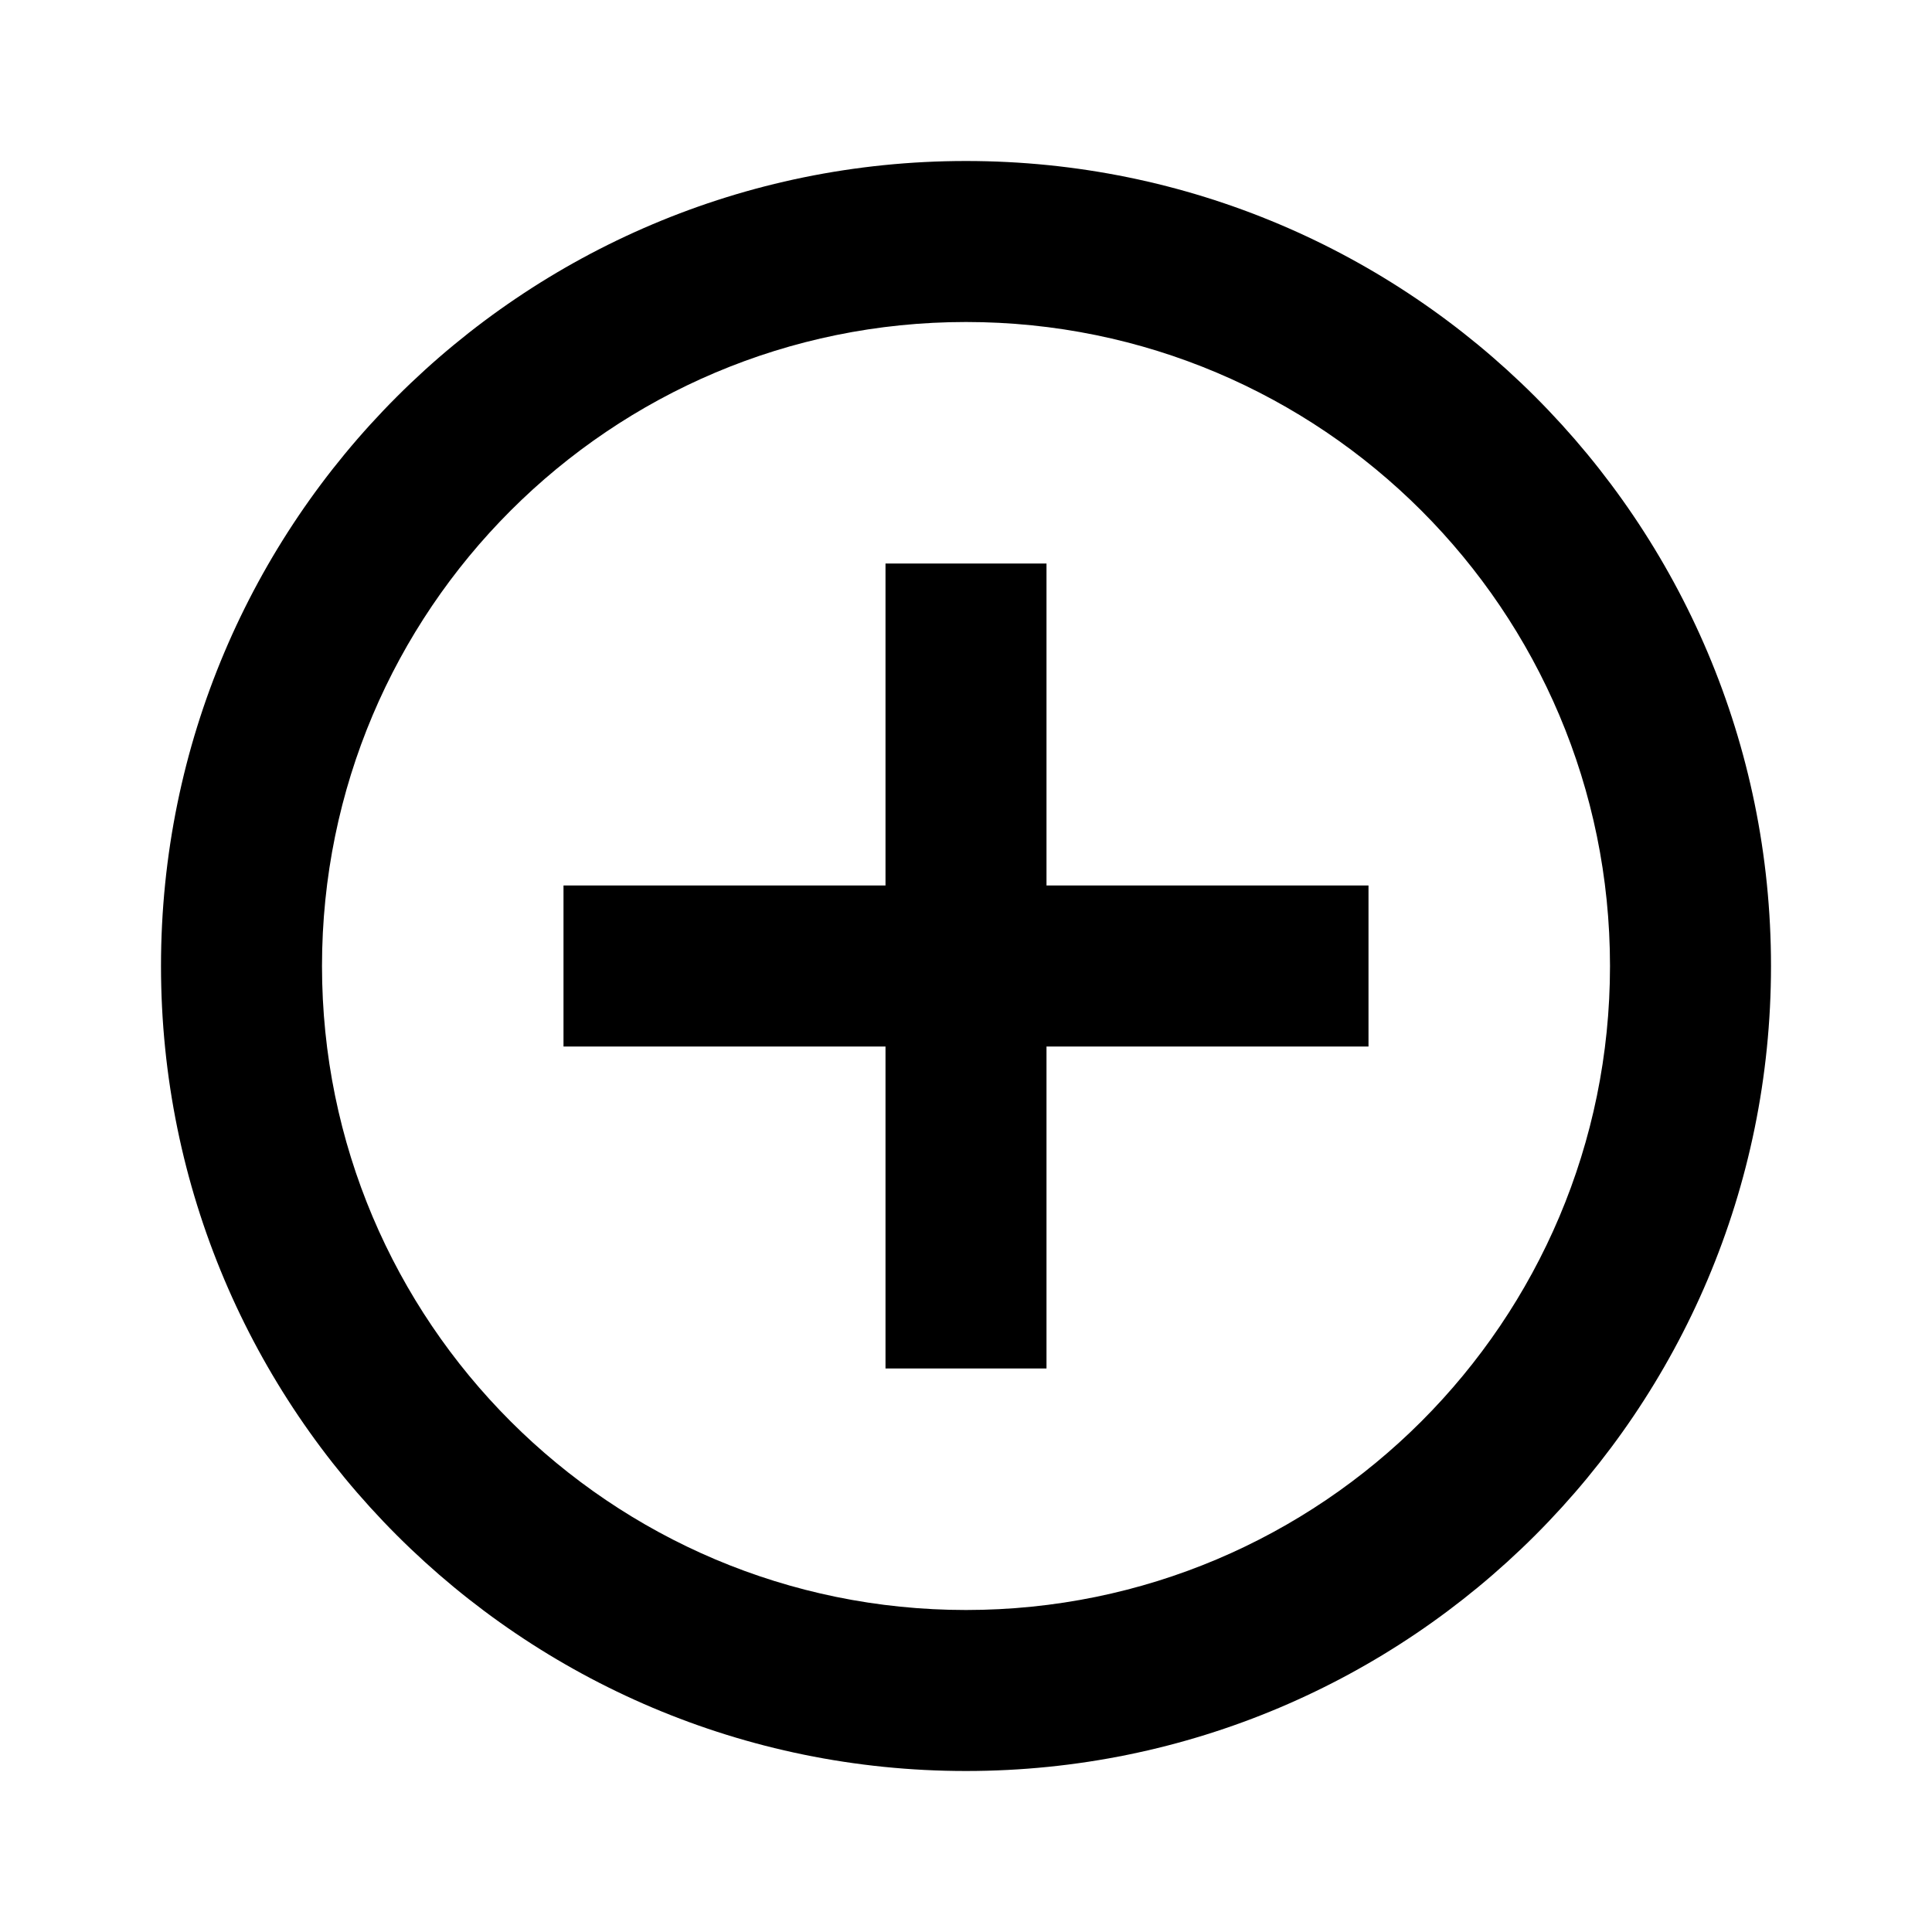
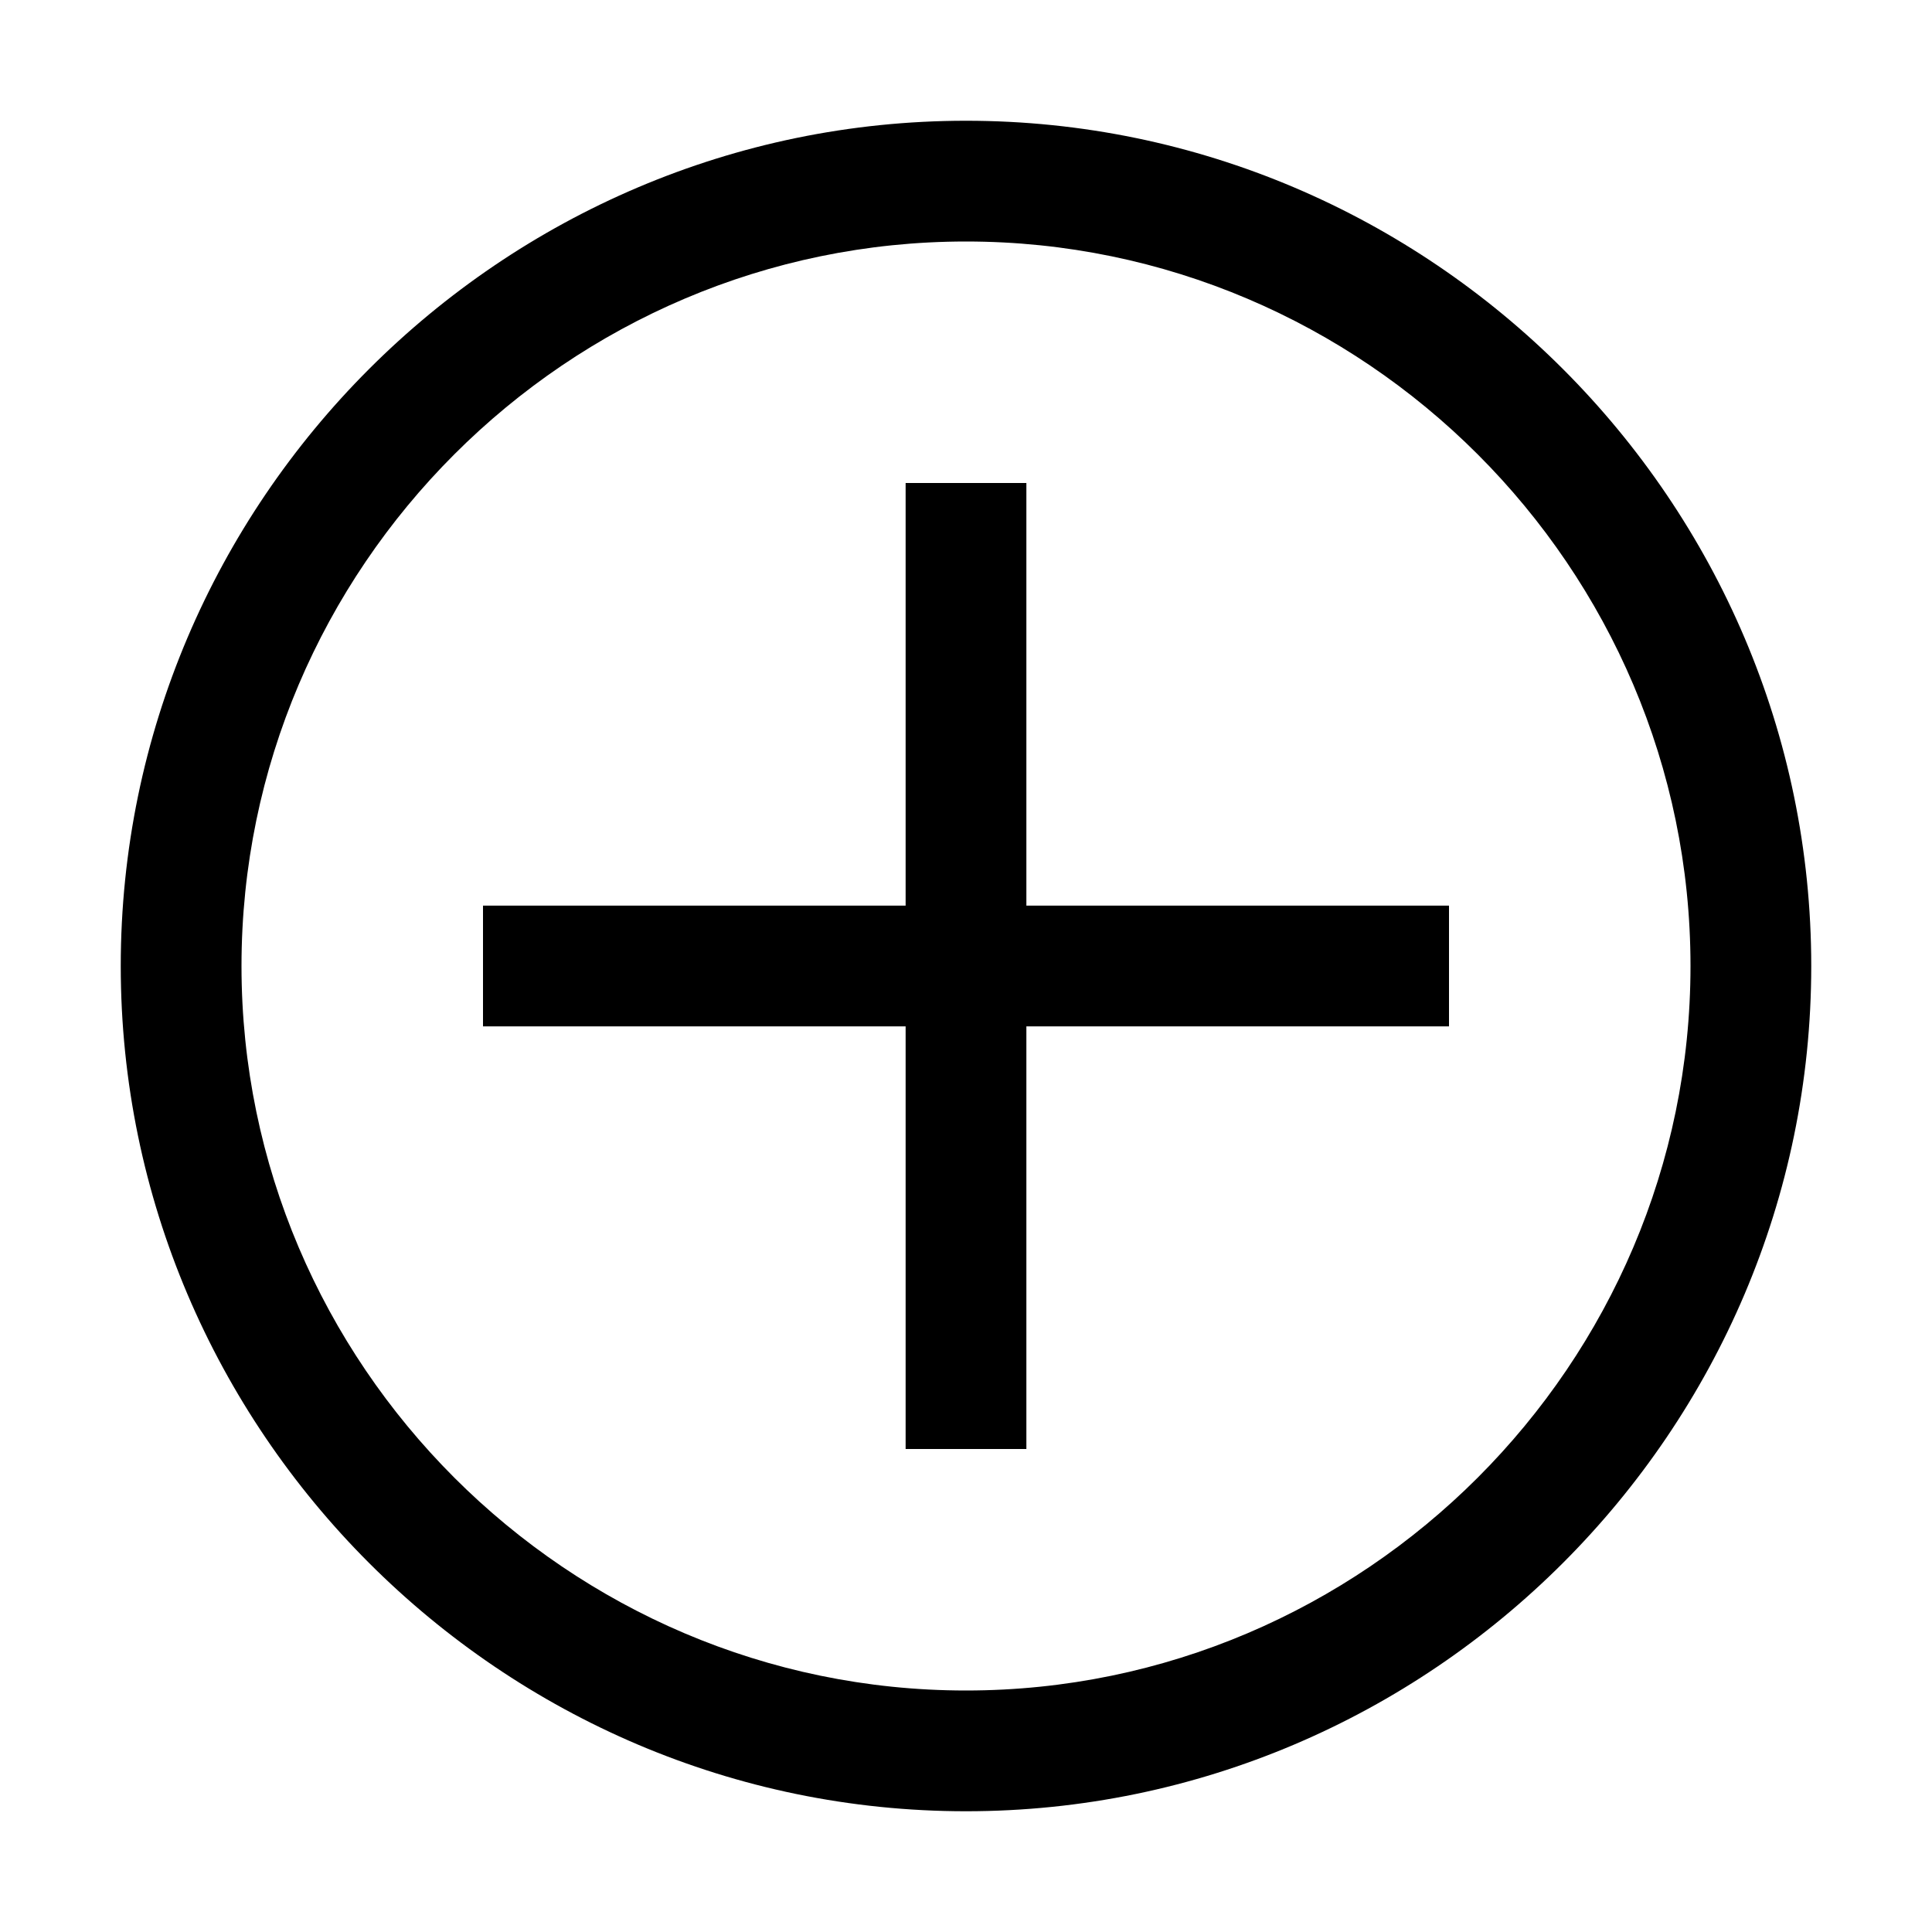
- <svg xmlns="http://www.w3.org/2000/svg" width="24px" height="24px" viewBox="0 0 24 24">
-   <g>
-     <path fill="none" d="M0 0h24v24H0z" />
-     <path d="M11 11V7h2v4h4v2h-4v4h-2v-4H7v-2h4zm1 11C6.477 22 2 17.523 2 12S6.477 2 12 2s10 4.477 10 10-4.477 10-10 10zm0-2a8 8 0 1 0 0-16 8 8 0 0 0 0 16z" />
-   </g>
+ <svg xmlns="http://www.w3.org/2000/svg" fill="#000000" version="1.1" id="icon" width="800px" height="800px" viewBox="0 0 32 32" xml:space="preserve">
+   <style type="text/css">
+ 	.st0{fill:none;}
+ </style>
+   <path d="M16,4c6.6,0,12,5.4,12,12s-5.4,12-12,12S4,22.6,4,16S9.4,4,16,4 M16,2C8.3,2,2,8.3,2,16s6.3,14,14,14s14-6.3,14-14  S23.7,2,16,2z" />
+   <polygon points="24,15 17,15 17,8 15,8 15,15 8,15 8,17 15,17 15,24 17,24 17,17 24,17 " />
+   <rect id="_Transparent_Rectangle_" class="st0" width="32" height="32" />
</svg>
